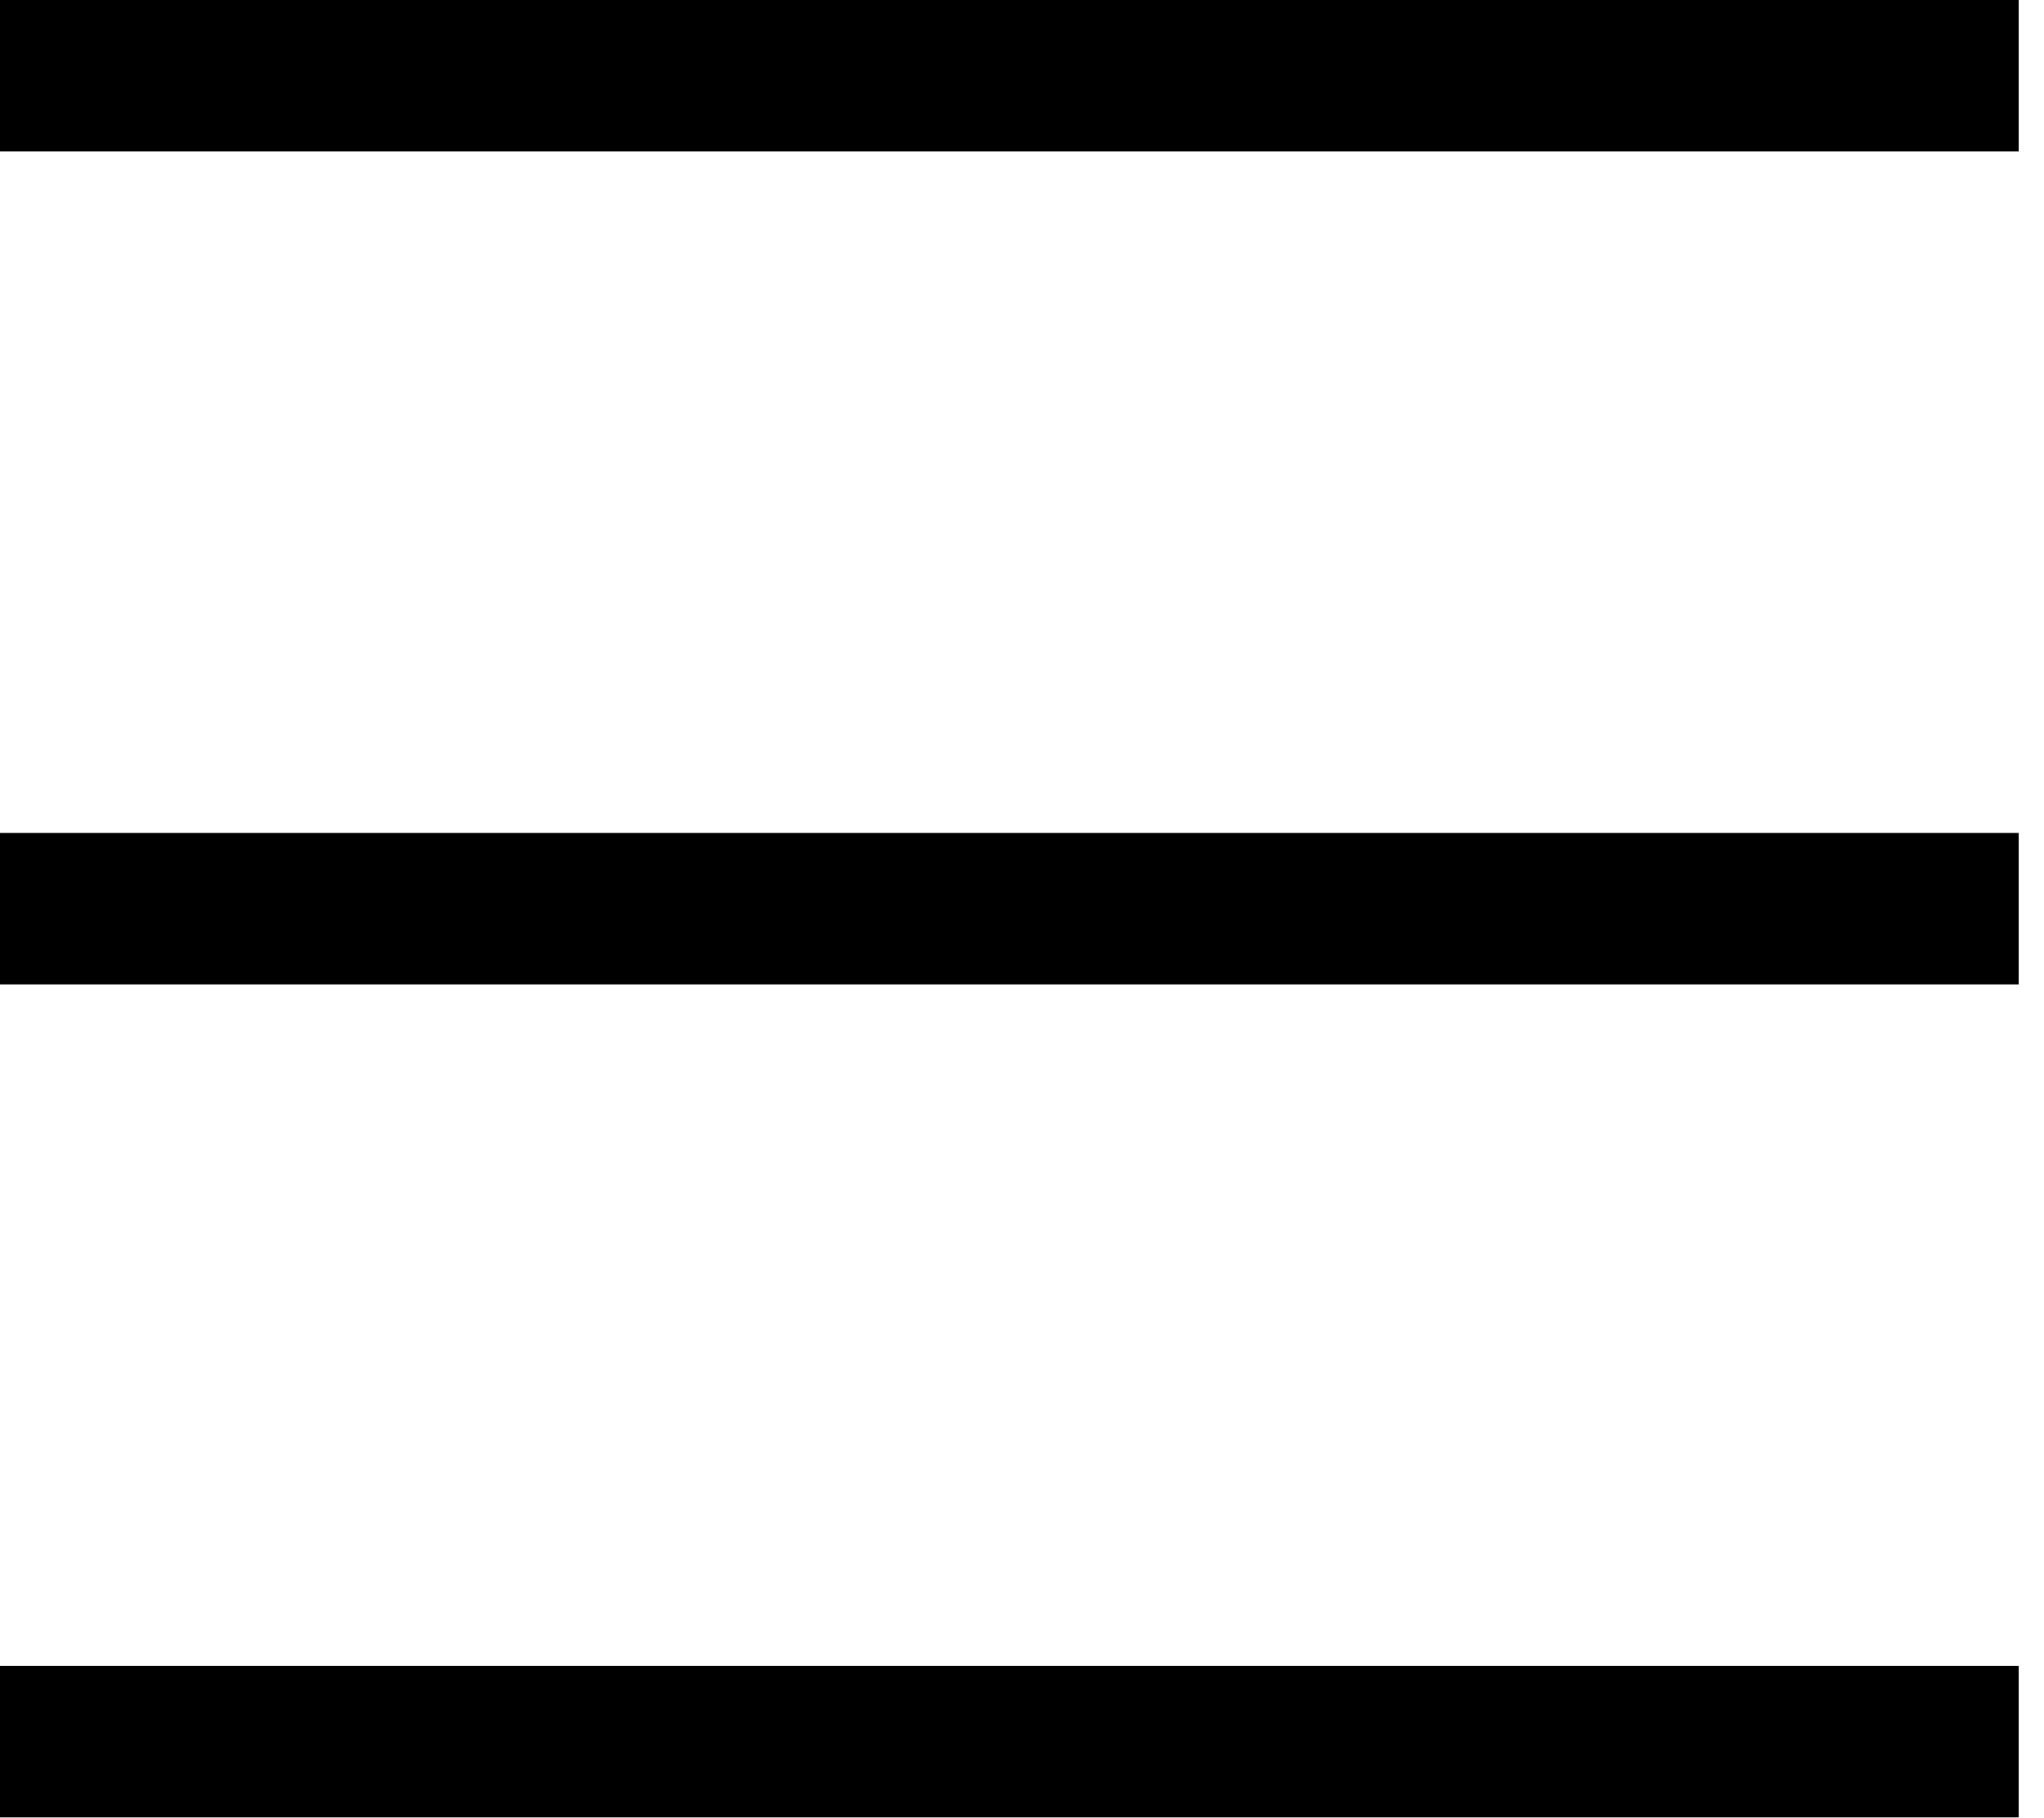
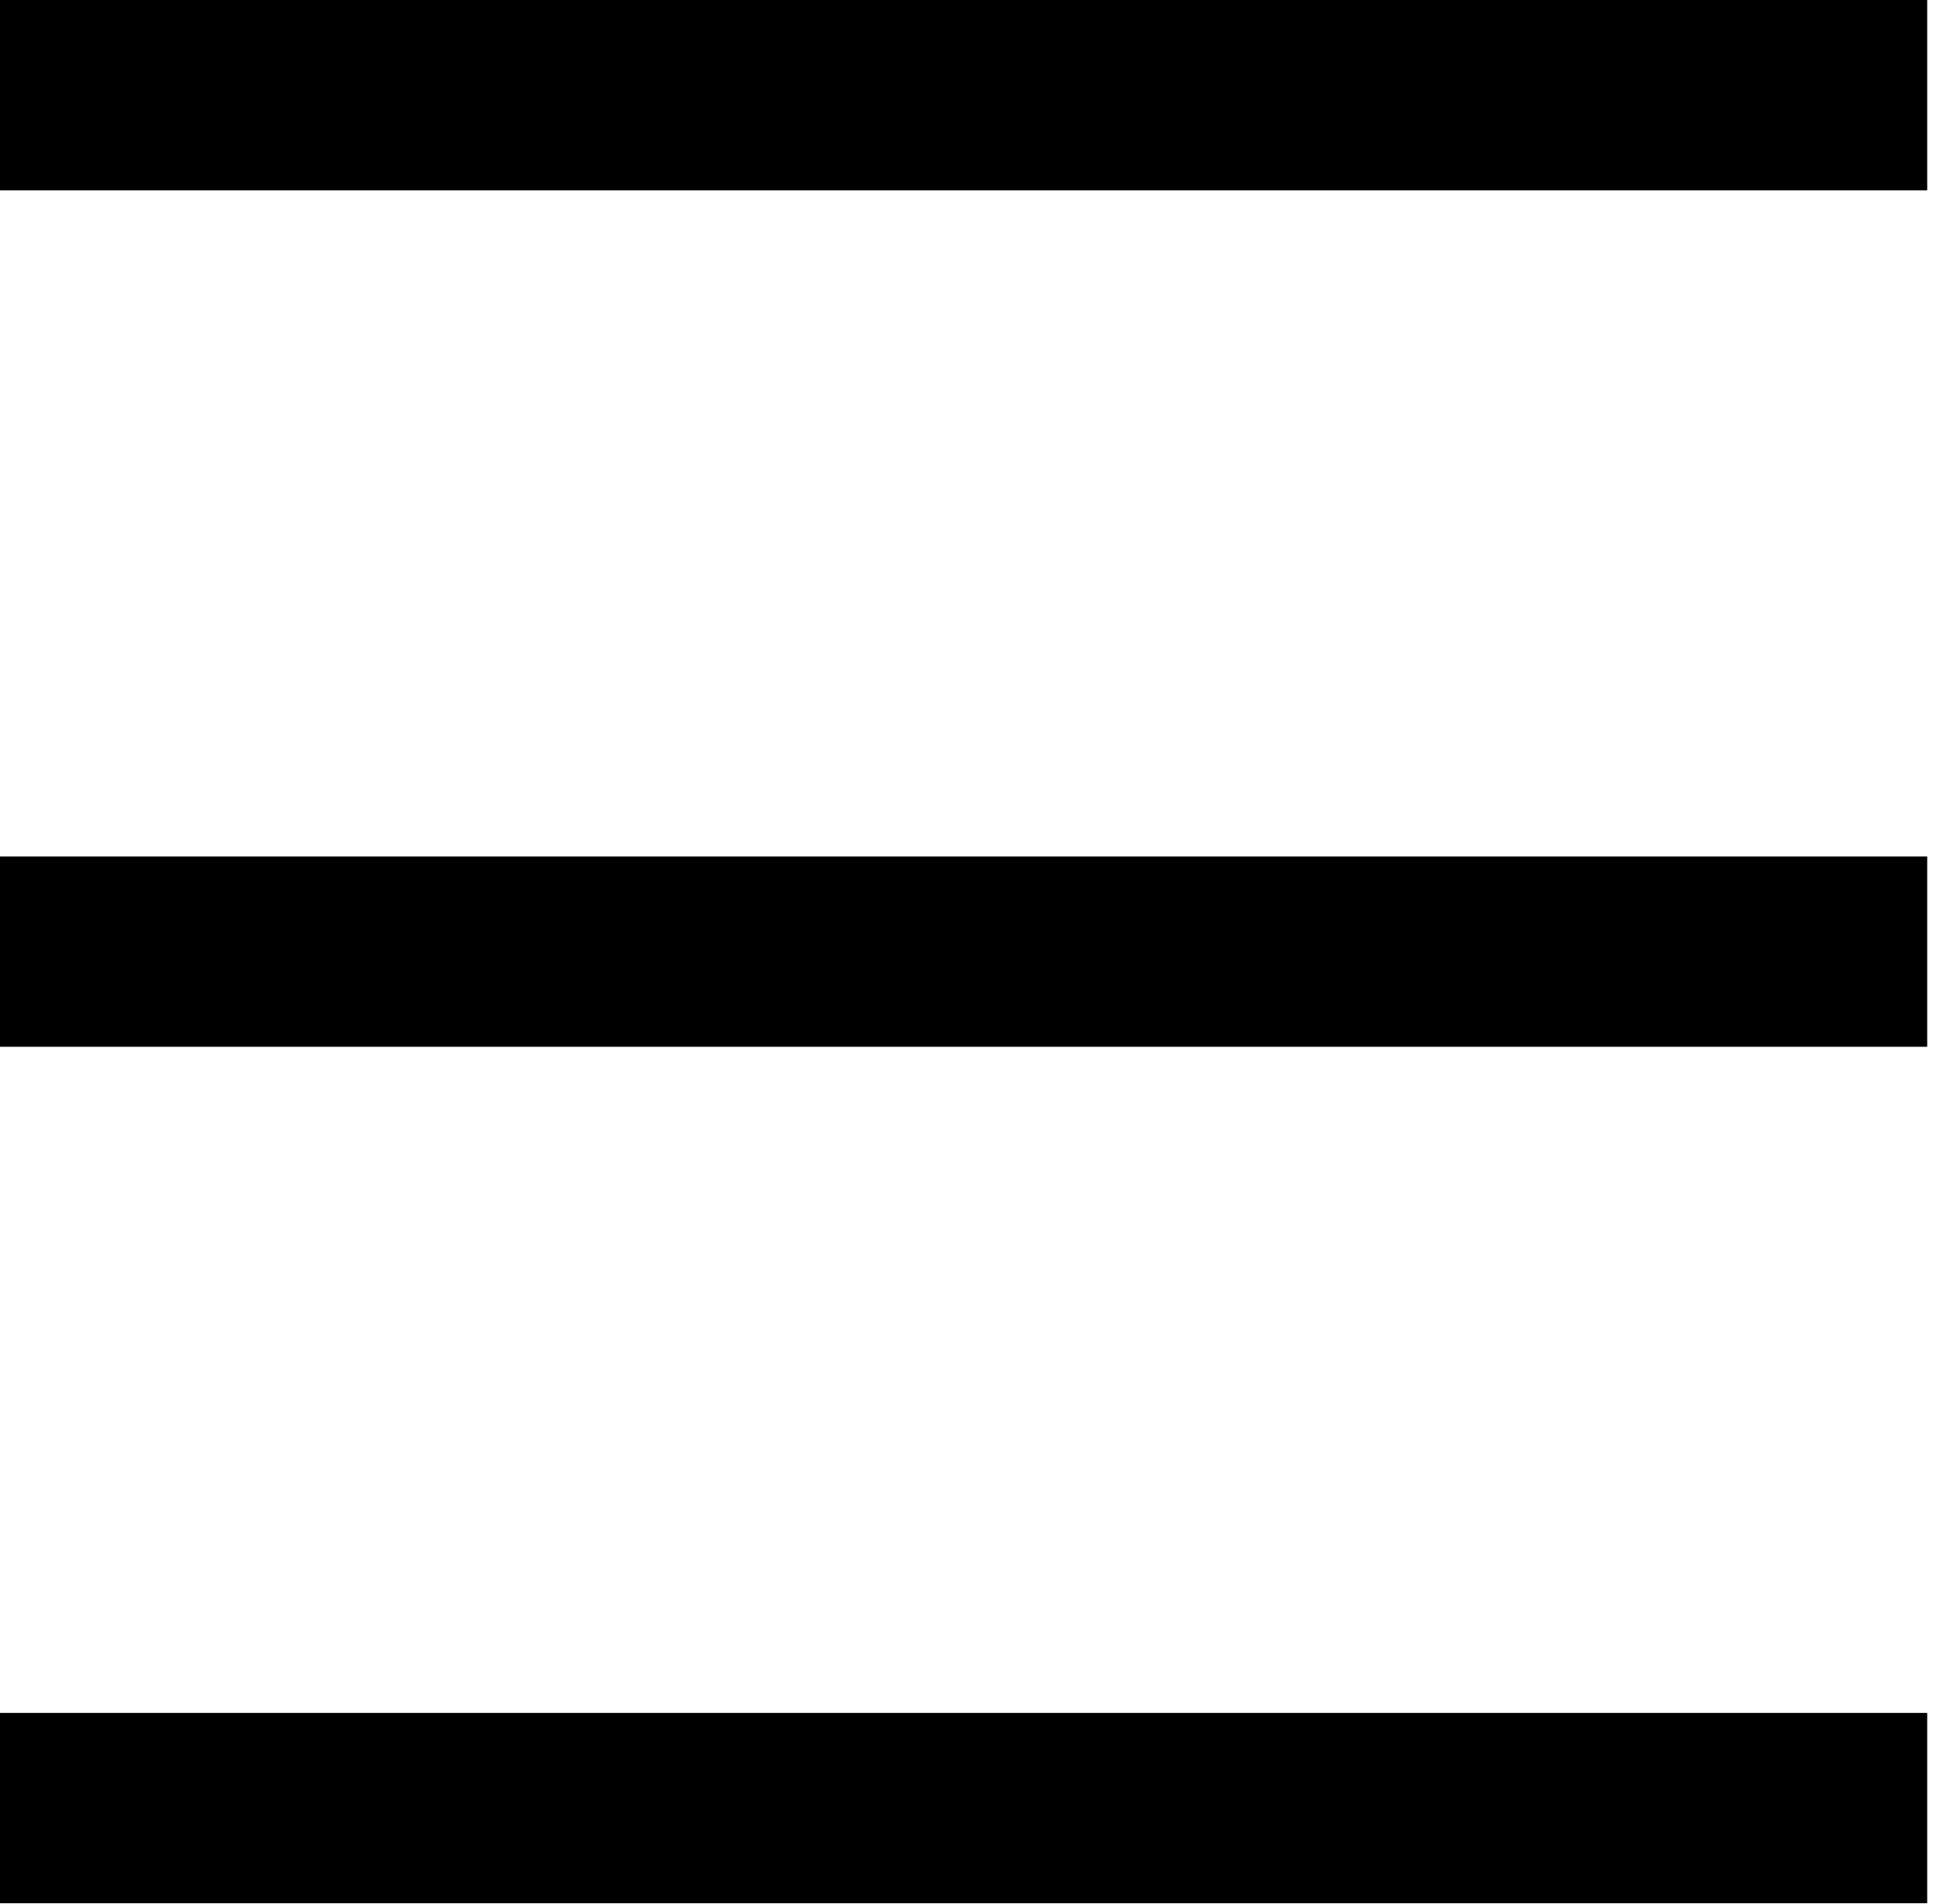
- <svg xmlns="http://www.w3.org/2000/svg" width="54" height="48" viewBox="0 0 54 48" fill="none">
-   <line y1="2" x2="53.333" y2="2" stroke="black" stroke-width="4" />
-   <line y1="24" x2="53.333" y2="24" stroke="black" stroke-width="4" />
-   <line y1="46" x2="53.333" y2="46" stroke="black" stroke-width="4" />
+ <svg xmlns="http://www.w3.org/2000/svg" width="41" height="40" viewBox="0 0 41 40" fill="none">
+   <line y1="2" x2="40.5" y2="2" stroke="black" stroke-width="4" />
+   <line y1="20" x2="40.5" y2="20" stroke="black" stroke-width="4" />
+   <line y1="38" x2="40.5" y2="38" stroke="black" stroke-width="4" />
</svg>
